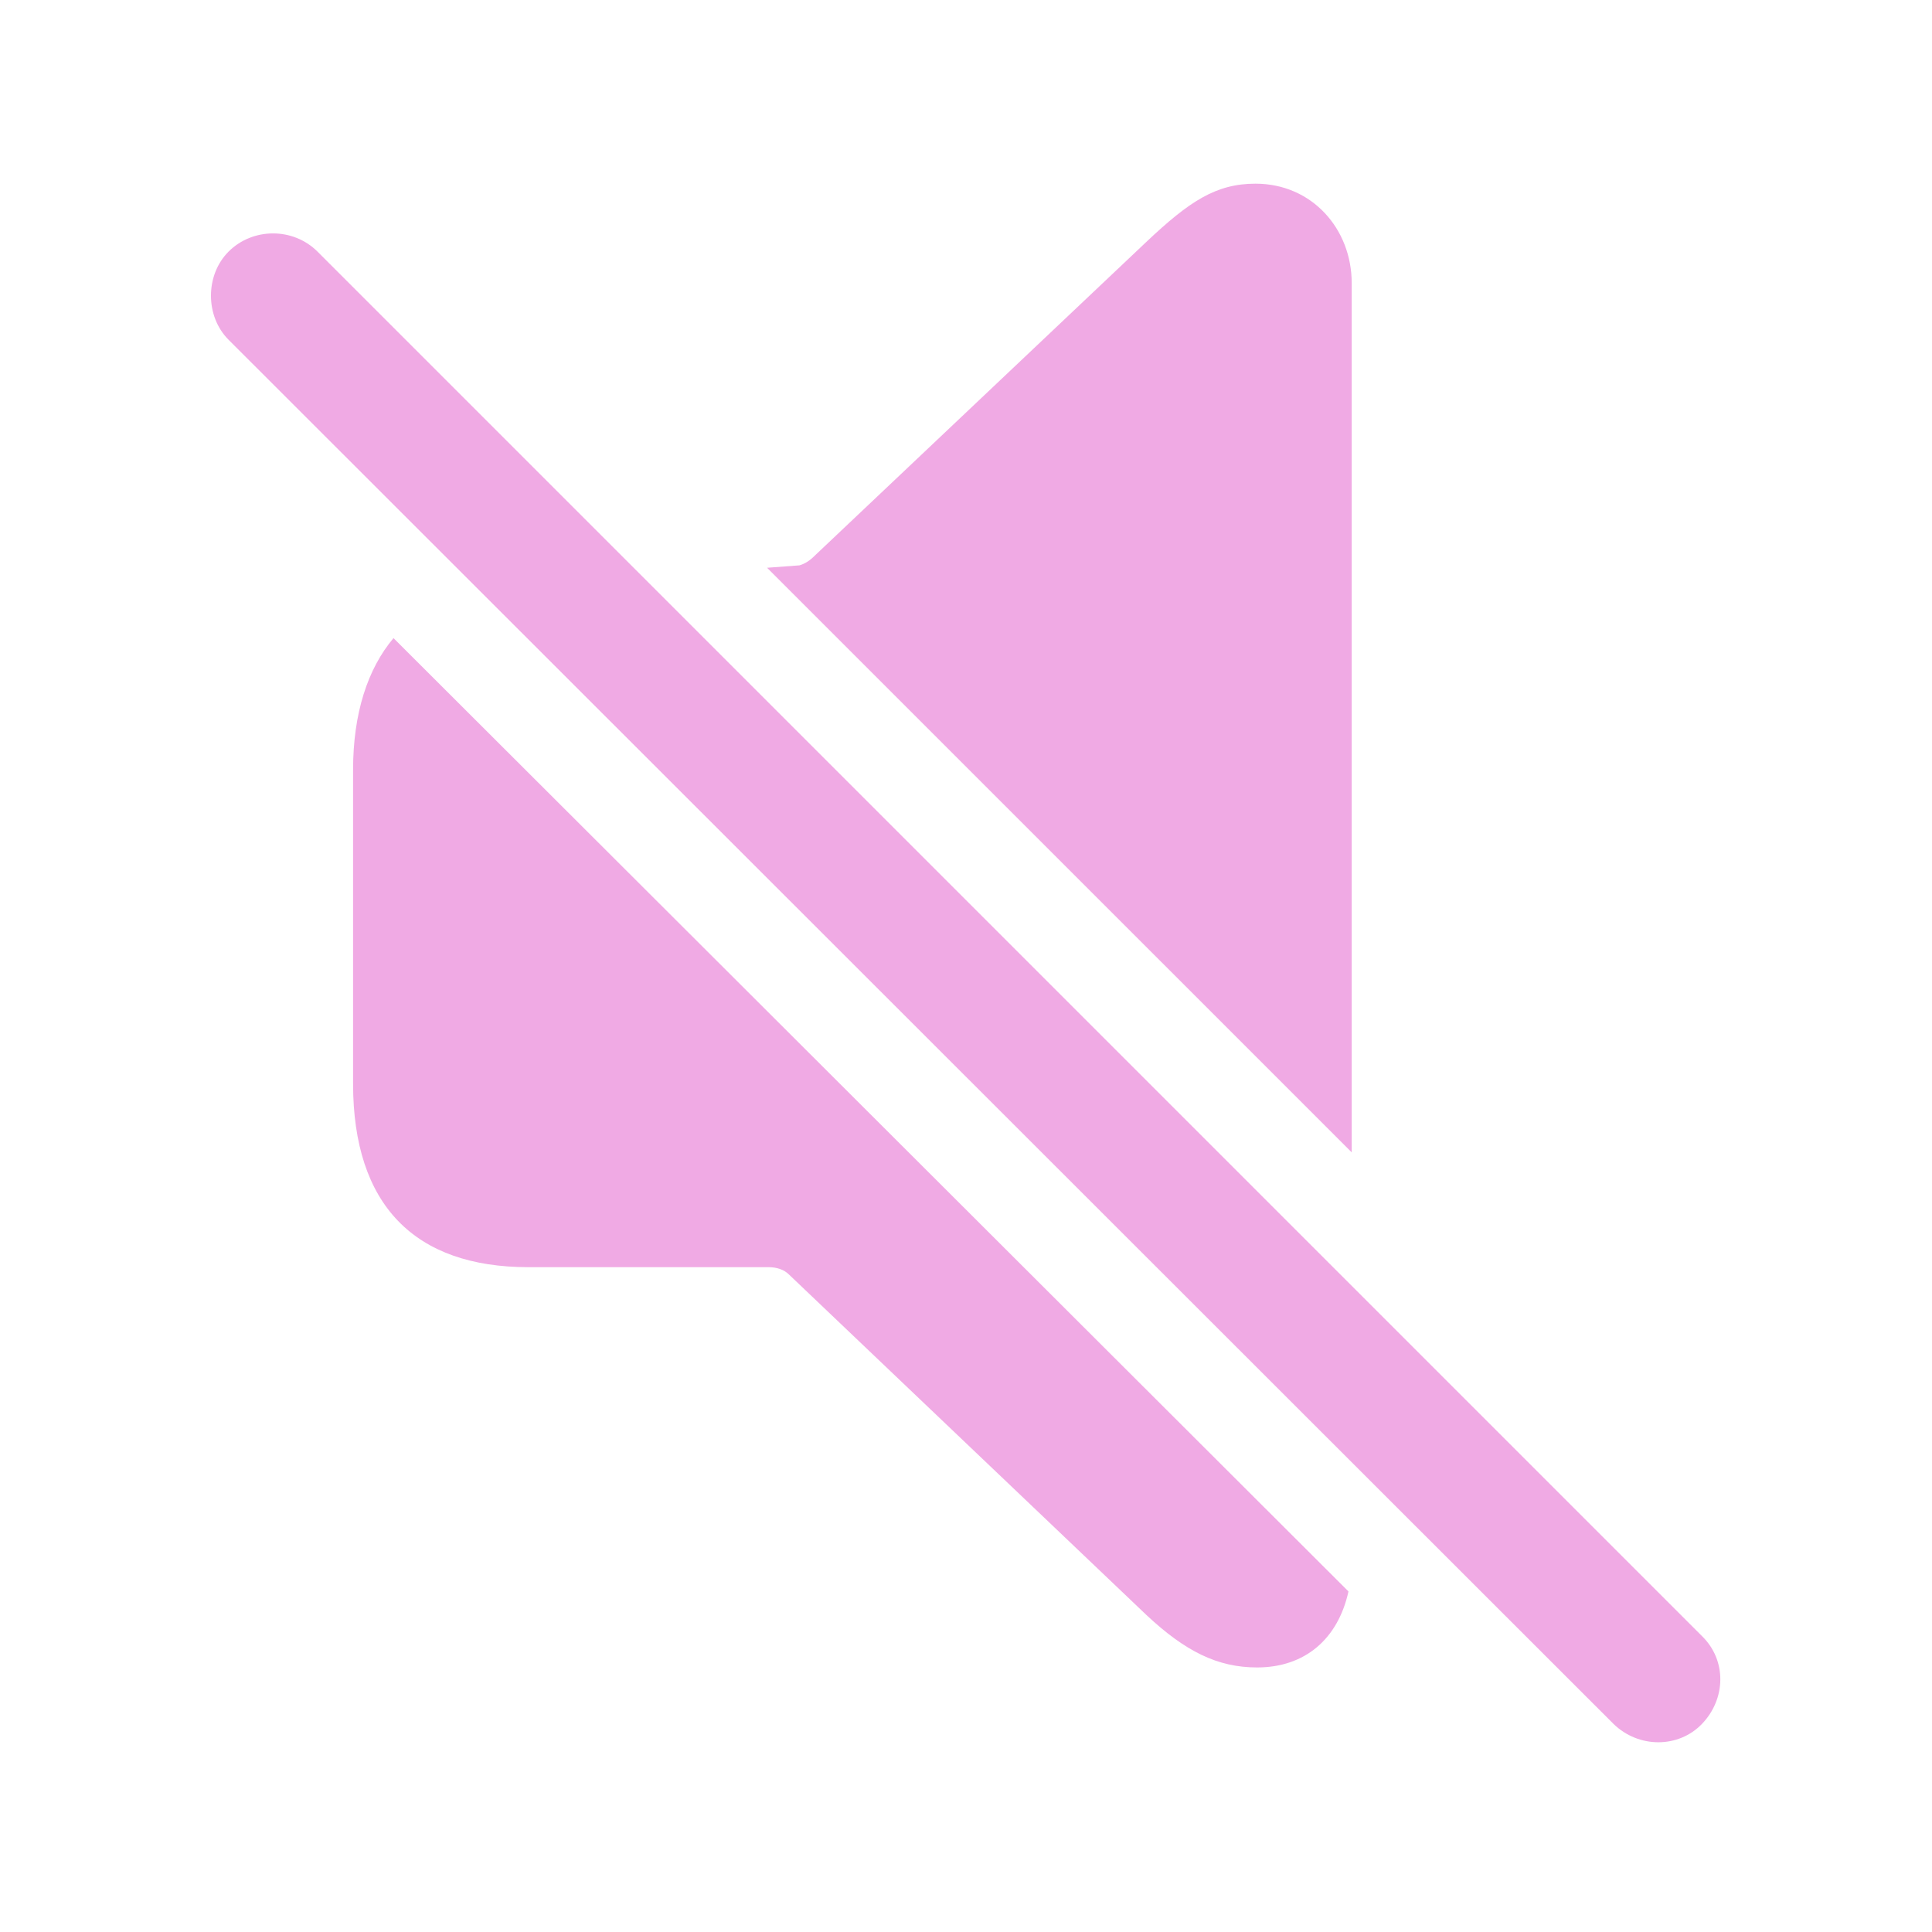
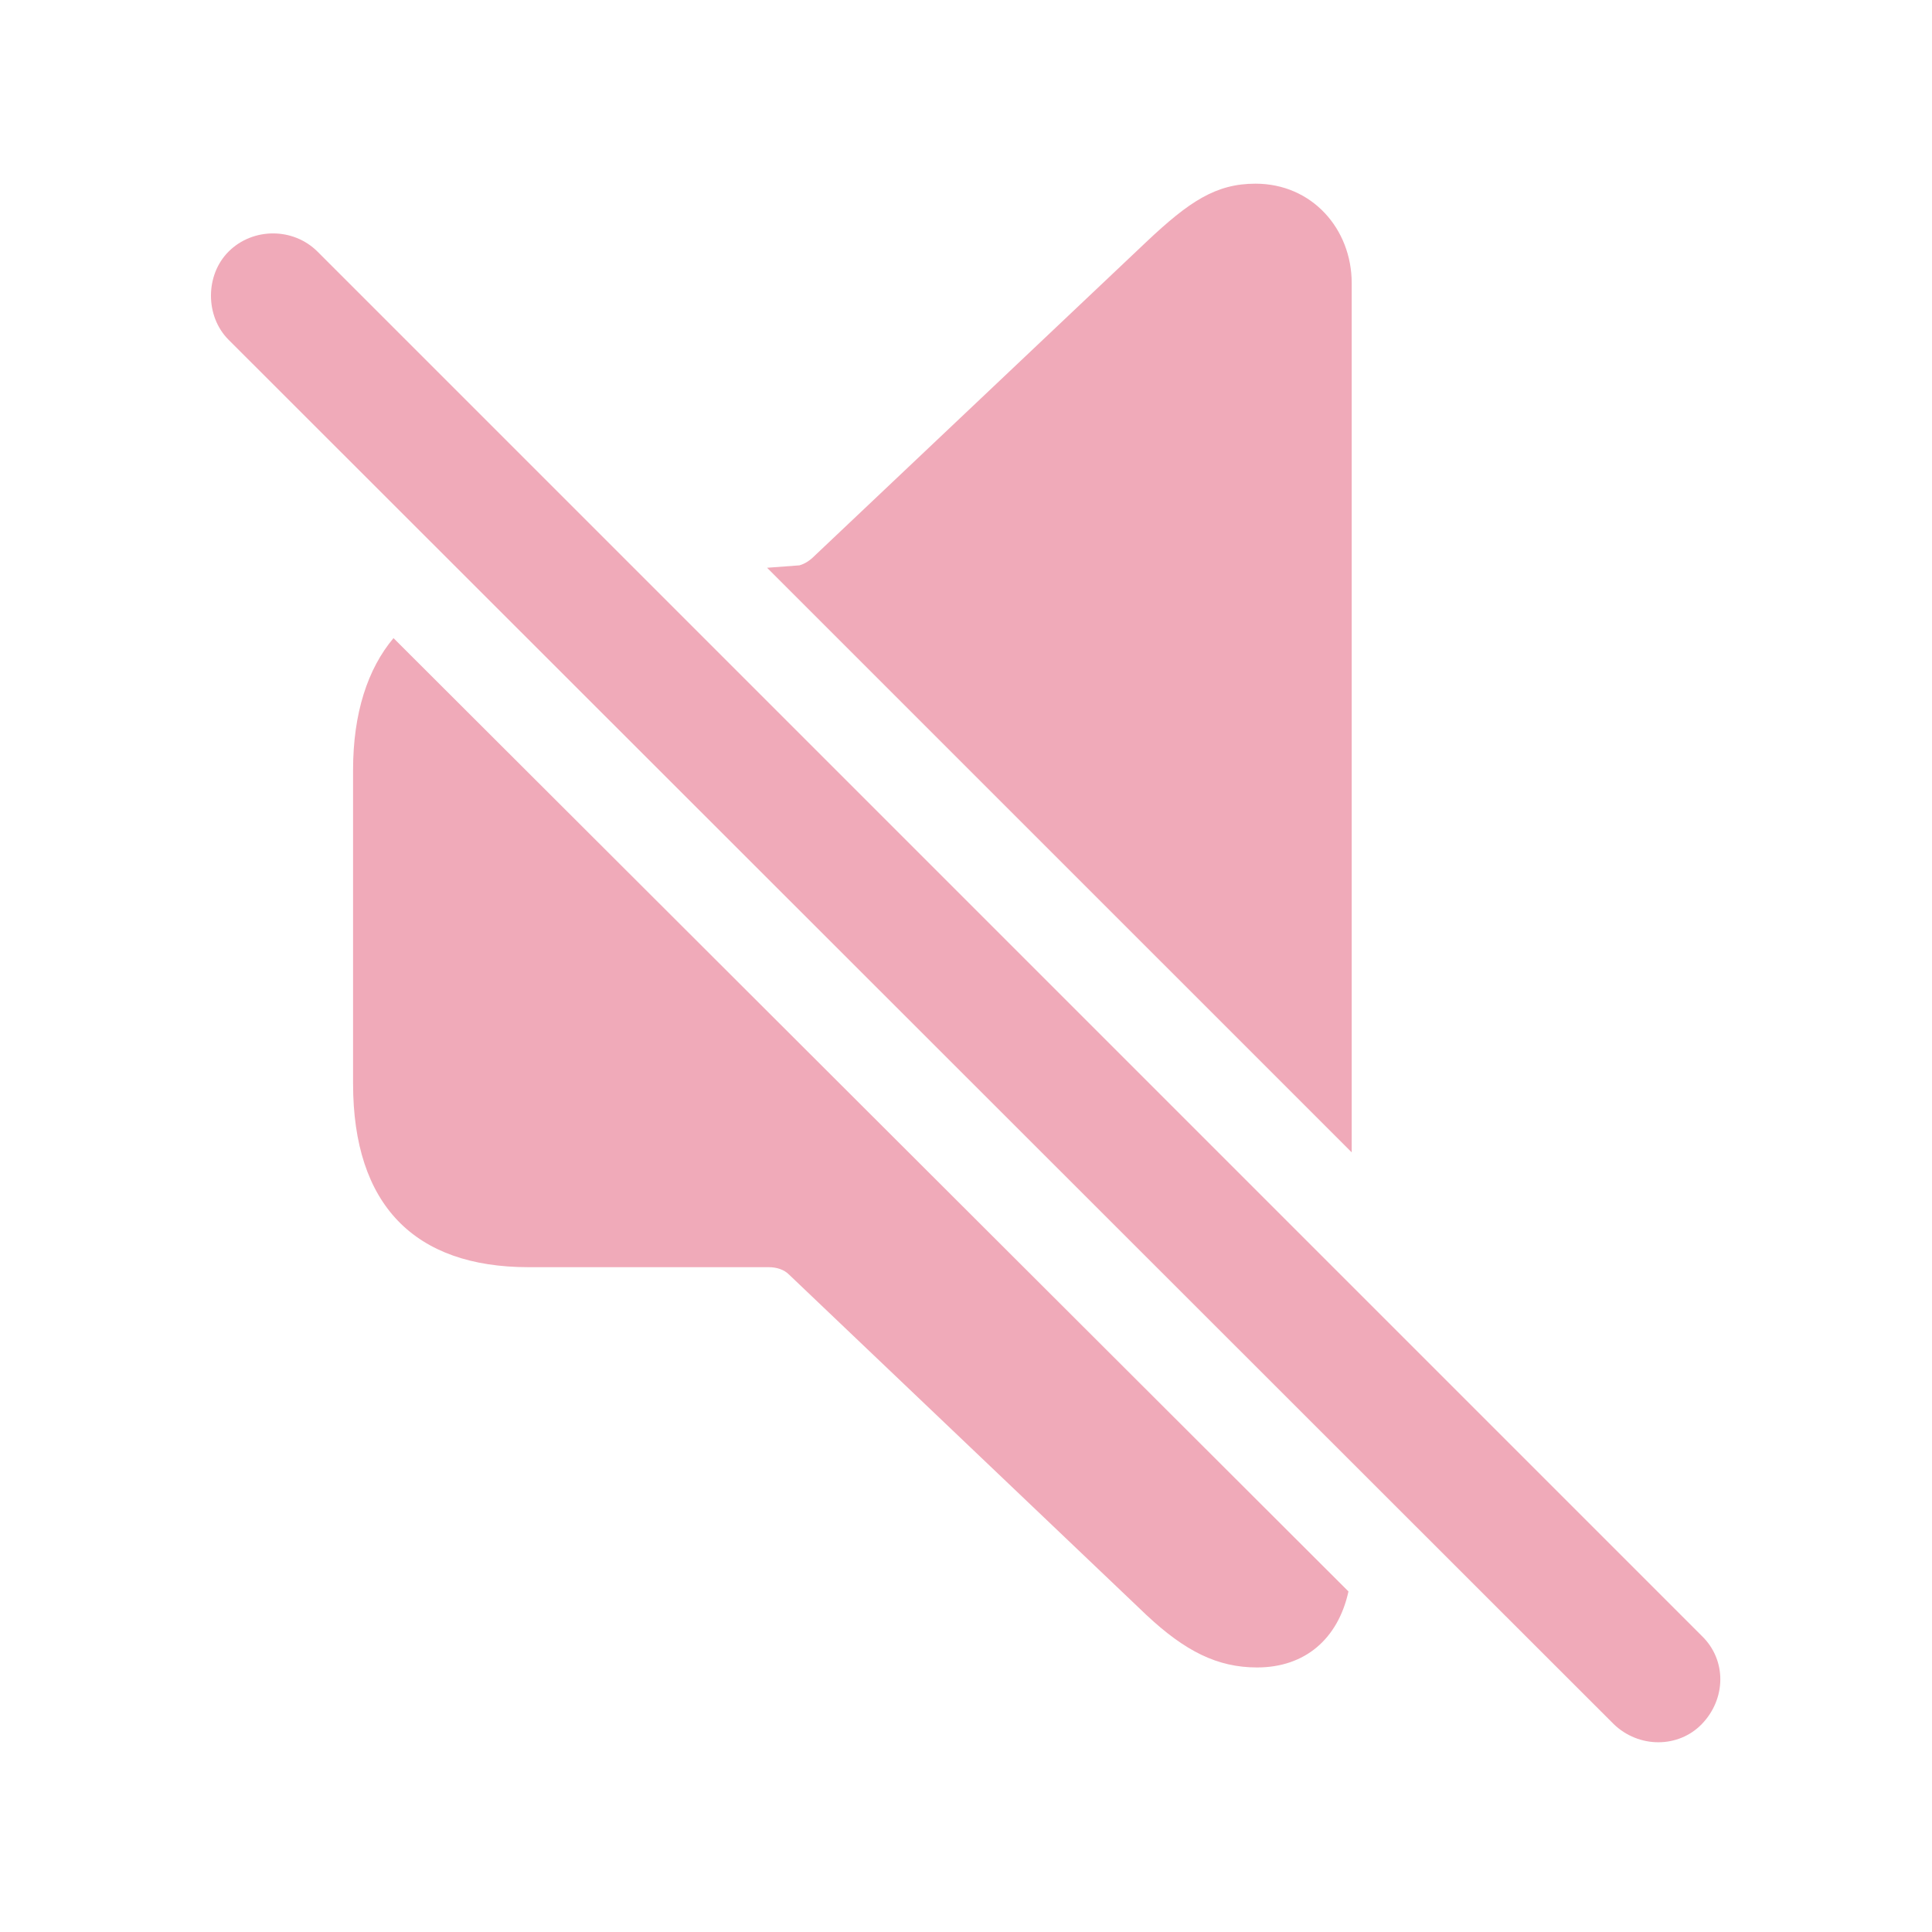
- <svg fill="#F0AAE4" width="120px" height="120px" viewBox="0 0 56 56">
+ <svg fill="#F0AAB9" width="120px" height="120px" viewBox="0 0 56 56">
  <path d="M 39.18 33.402 L 39.18 8.207 C 39.18 6.637 38.031 5.324 36.391 5.324 C 35.242 5.324 34.469 5.84 33.227 7.012 L 23.617 16.105 C 23.477 16.246 23.336 16.34 23.172 16.387 L 22.234 16.457 Z M 46.773 49.973 C 47.5 50.676 48.648 50.676 49.328 49.973 C 50.031 49.246 50.055 48.121 49.328 47.418 L 9.203 7.293 C 8.5 6.59 7.328 6.59 6.625 7.293 C 5.945 7.973 5.945 9.168 6.625 9.848 Z M 36.437 48.332 C 37.82 48.332 38.781 47.512 39.086 46.129 L 11.406 18.496 C 10.656 19.387 10.234 20.676 10.234 22.316 L 10.234 31.41 C 10.234 34.926 12.015 36.73 15.32 36.73 L 22.281 36.73 C 22.515 36.73 22.727 36.801 22.867 36.941 L 33.227 46.809 C 34.352 47.863 35.289 48.332 36.437 48.332 Z" />
</svg>
